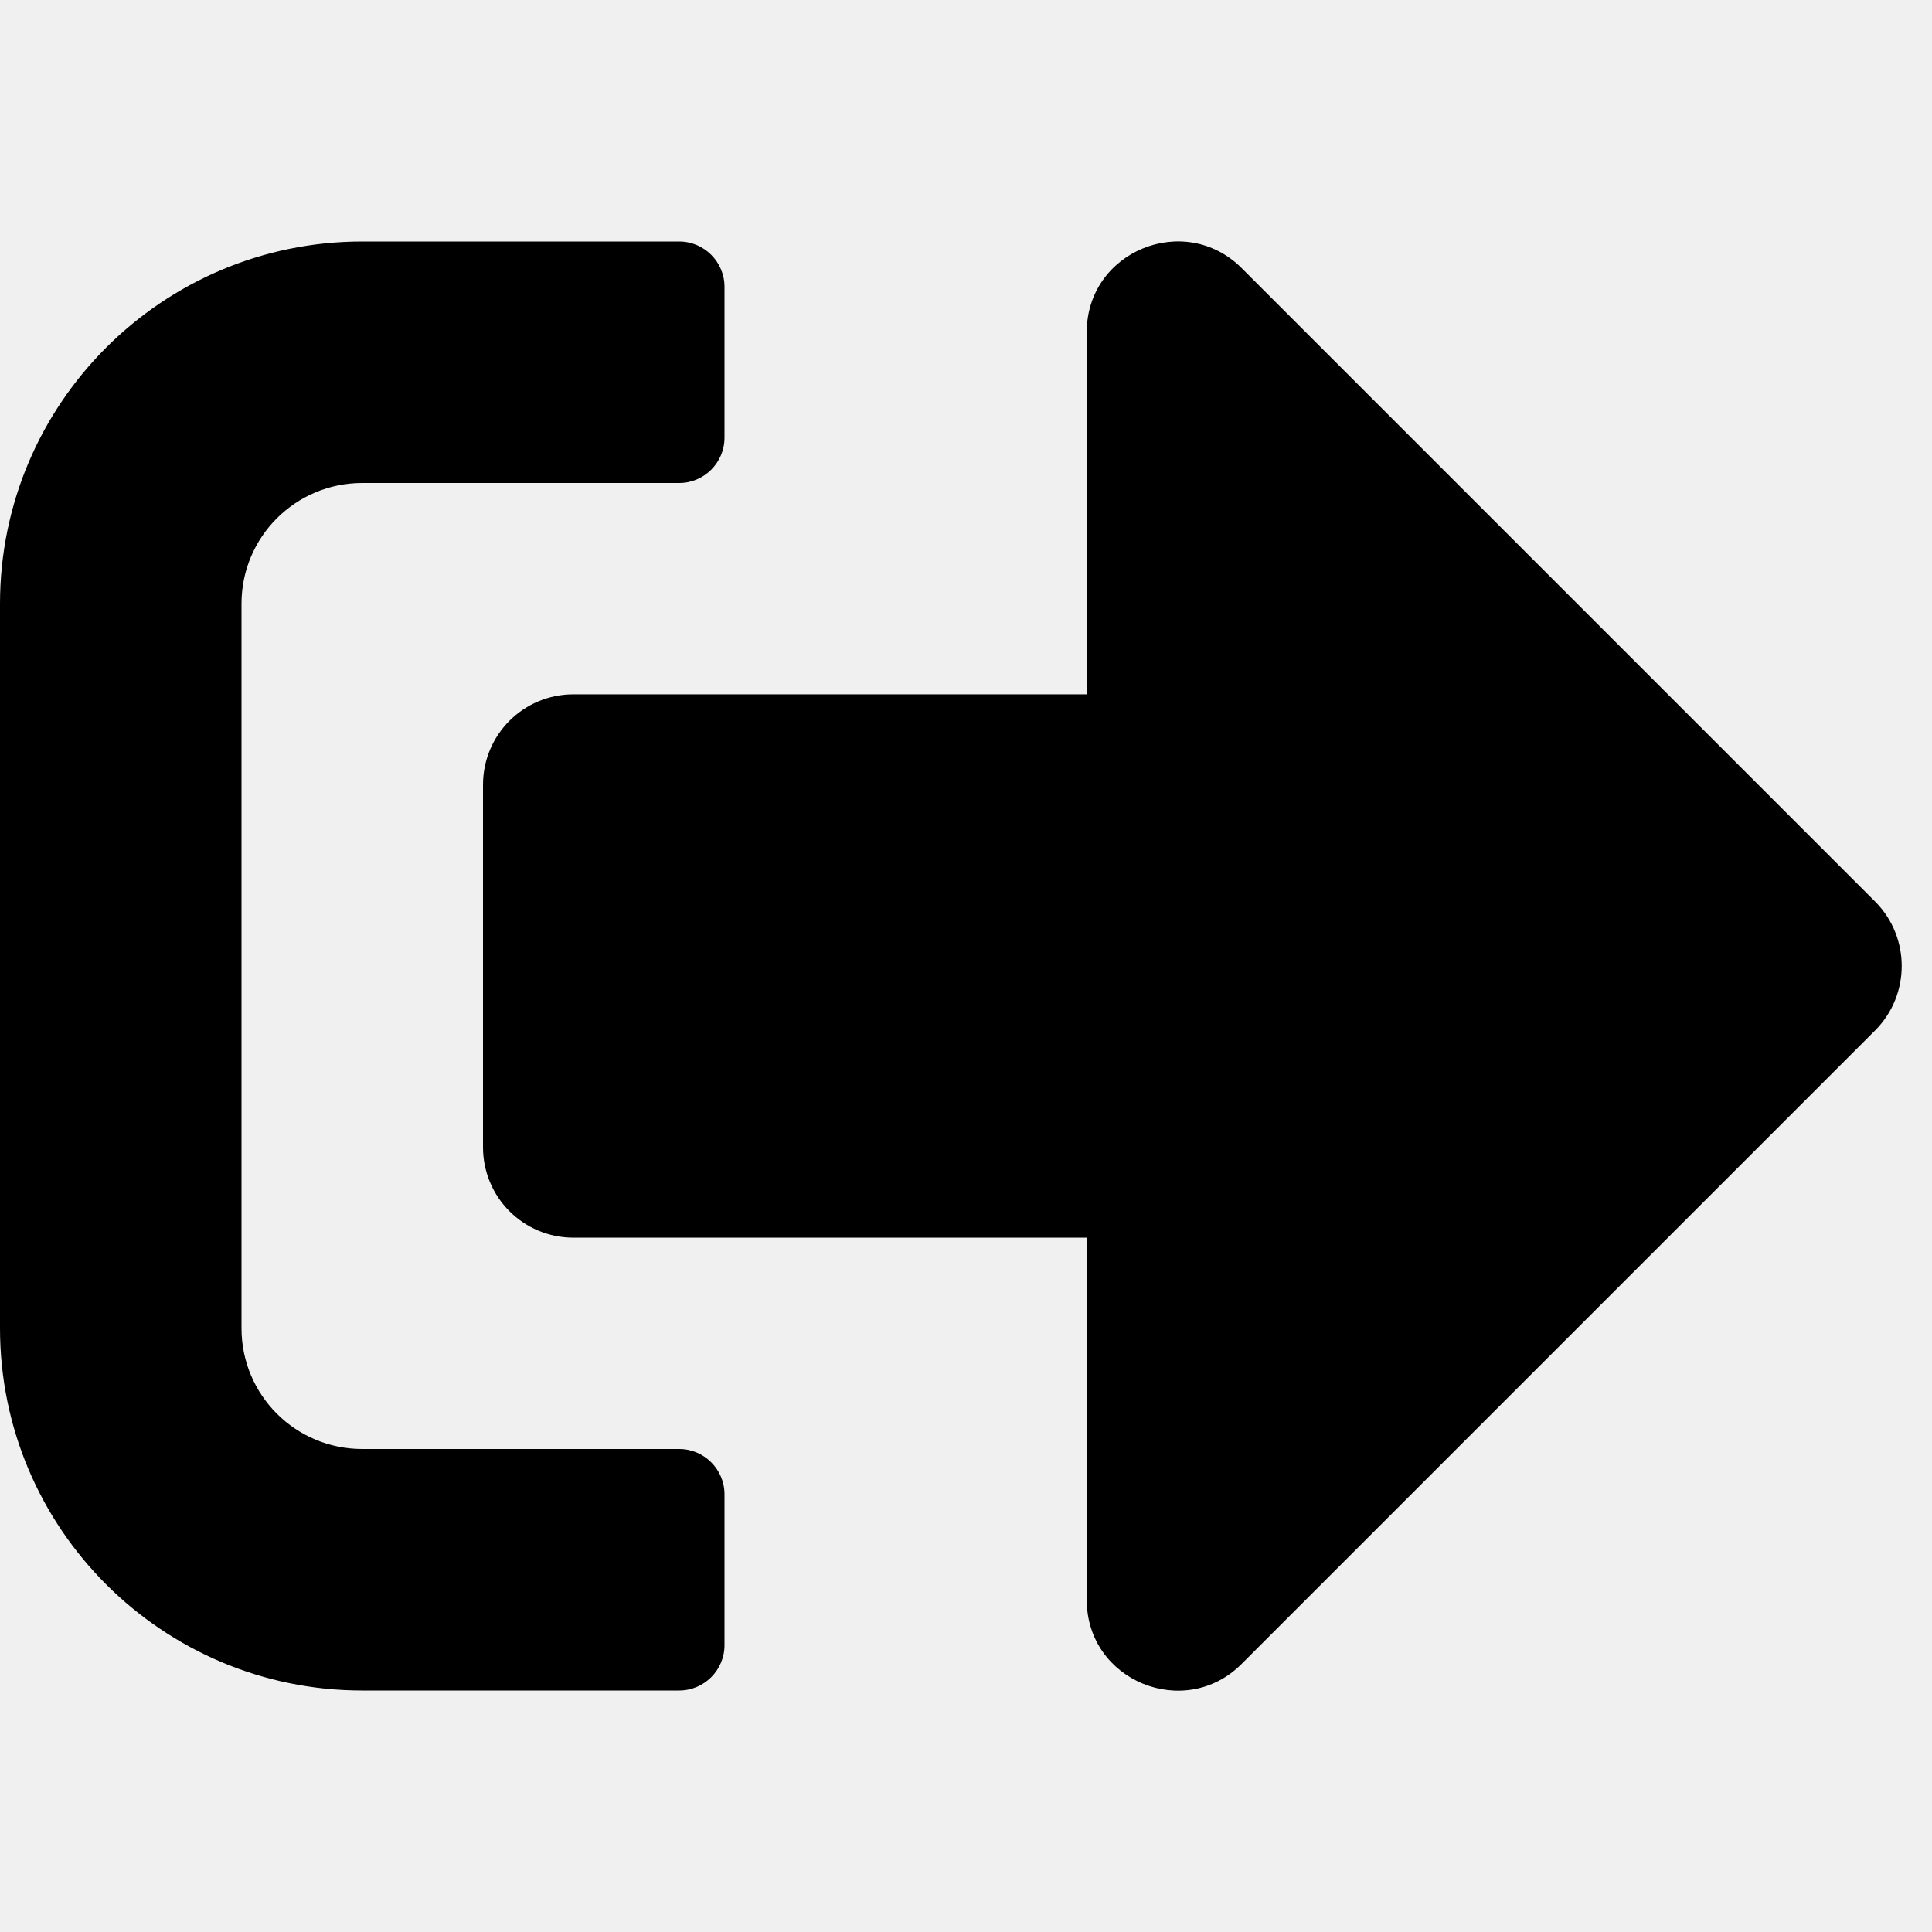
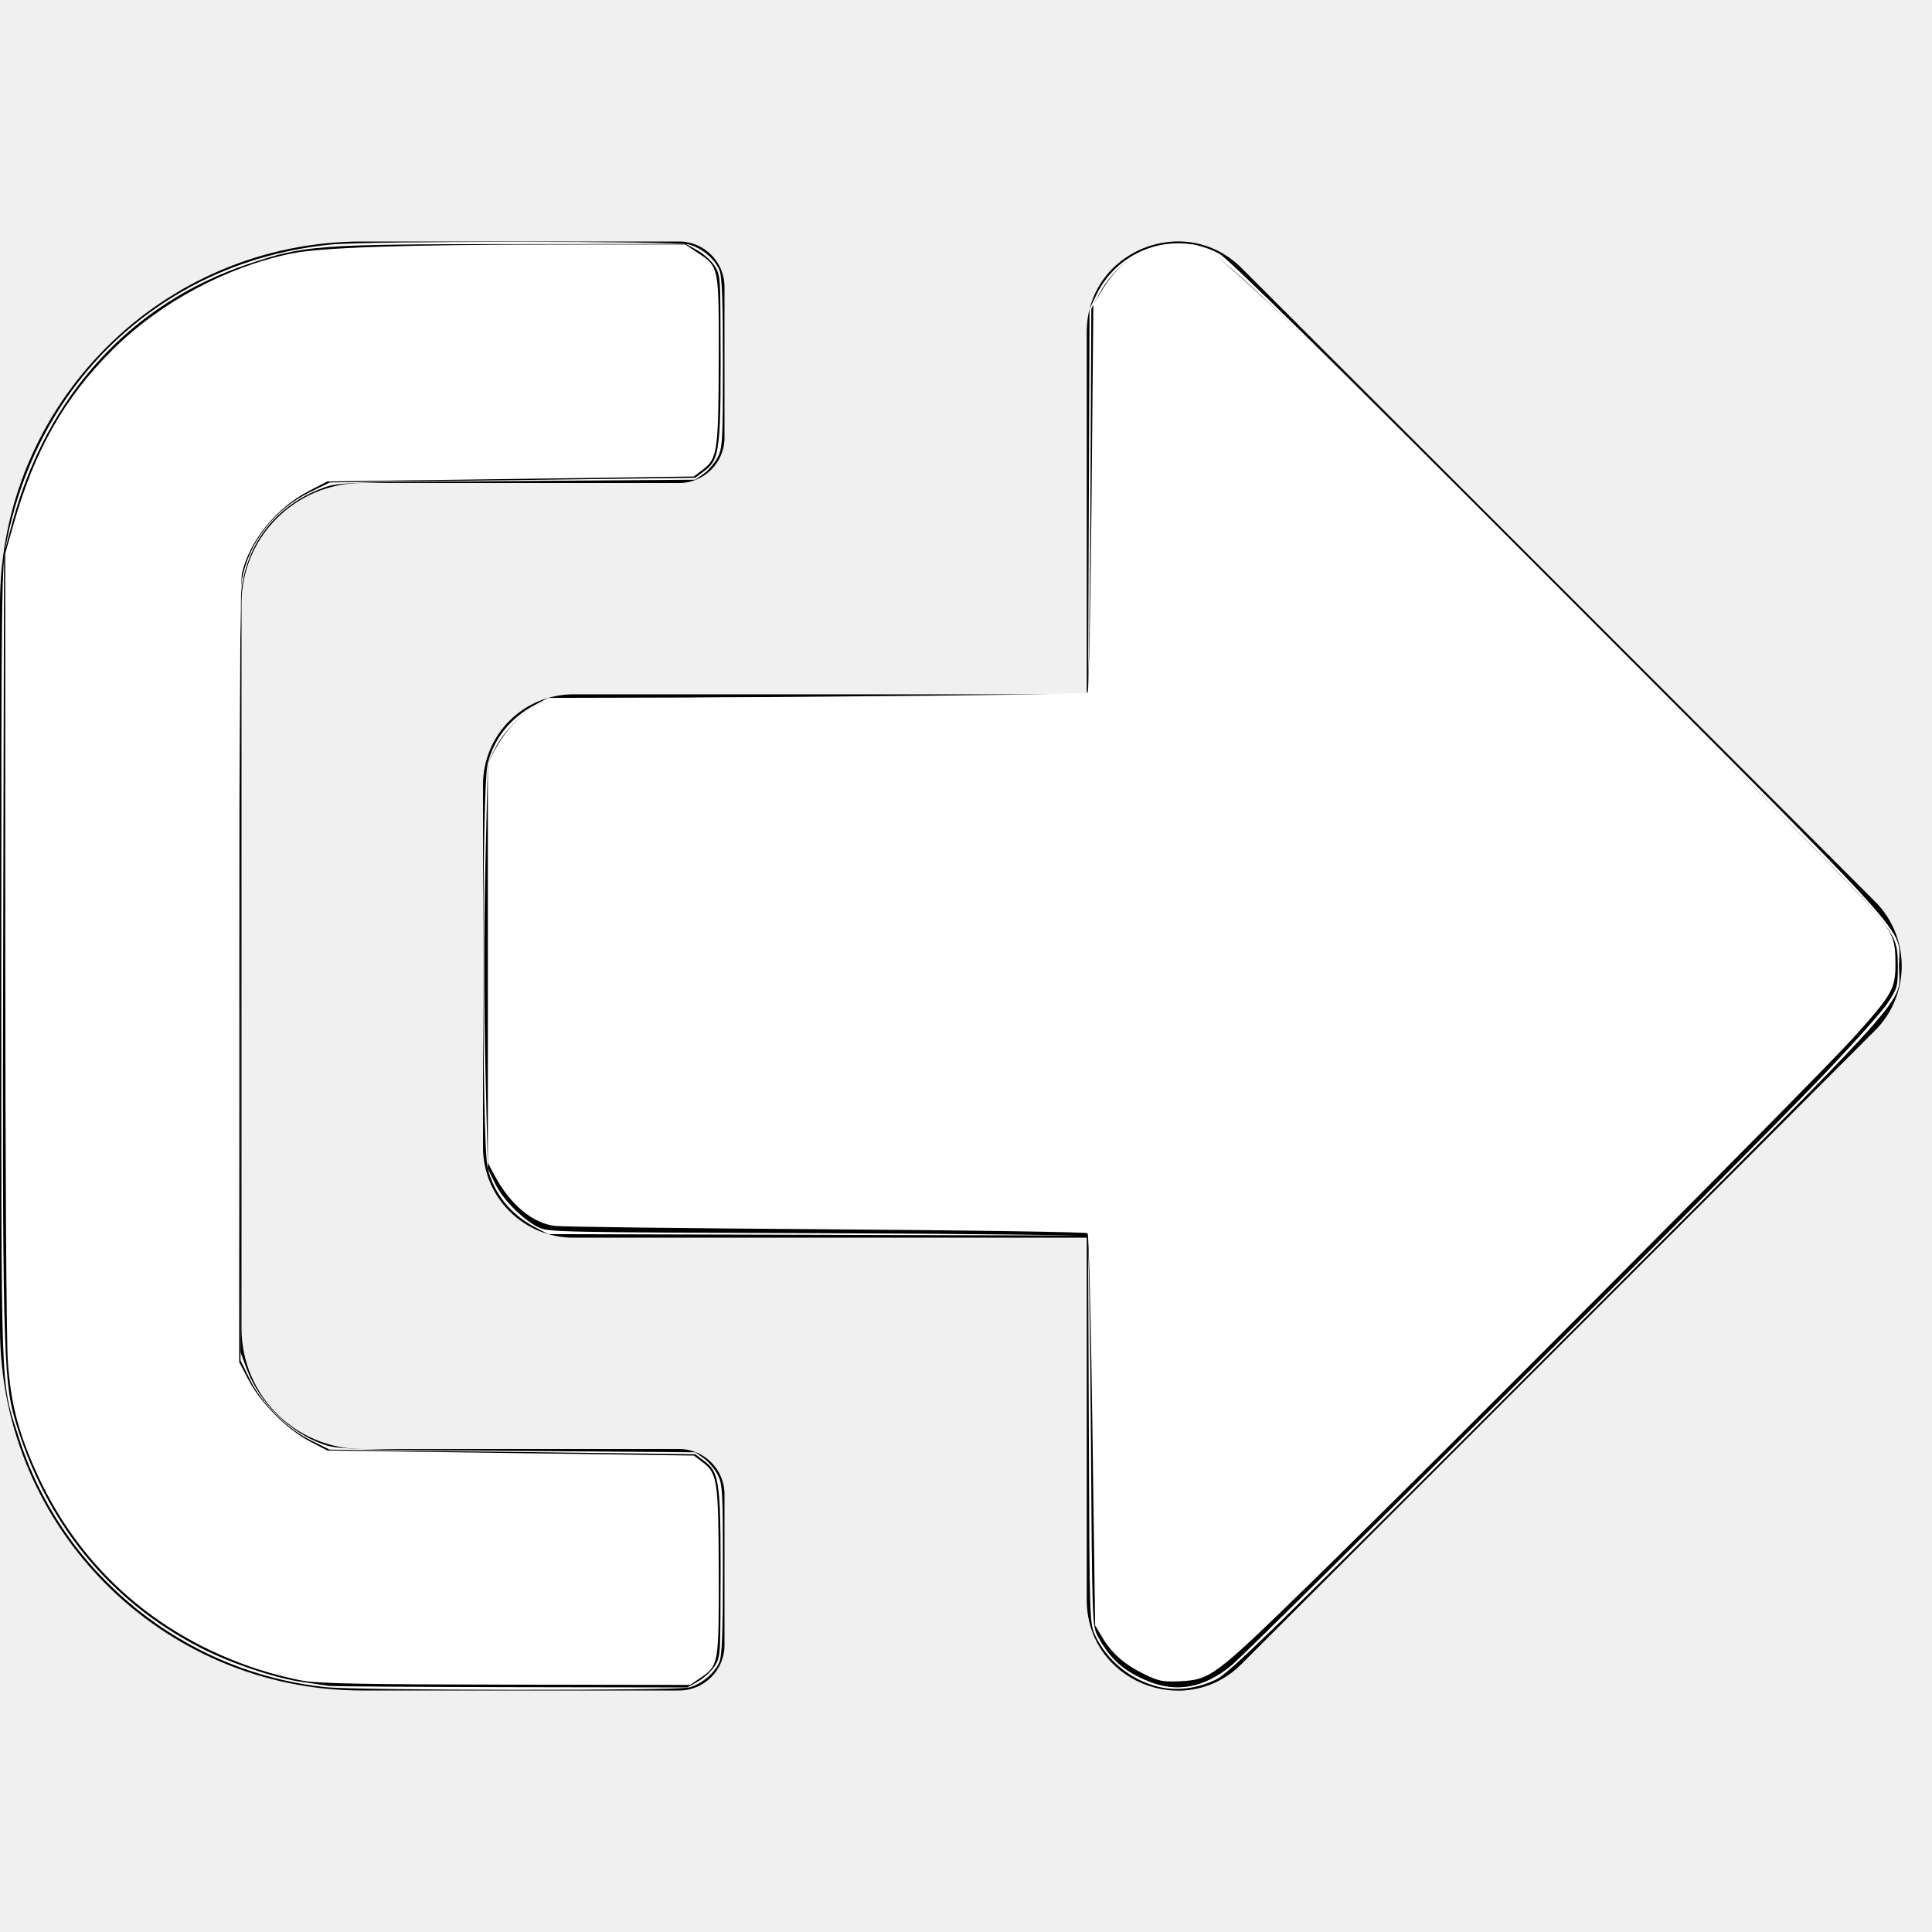
- <svg xmlns="http://www.w3.org/2000/svg" aria-hidden="true" focusable="false" data-prefix="fas" data-icon="sign-out-alt" class="svg-inline--fa fa-sign-out-alt fa-w-16" role="img" viewBox="0 0 512 512">
-   <path fill="currentColor" d="M497 273L329 441c-15 15-41 4.5-41-17v-96H152c-13.3 0-24-10.7-24-24v-96c0-13.3 10.7-24 24-24h136V88c0-21.4 25.9-32 41-17l168 168c9.3 9.4 9.3 24.6 0 34zM192 436v-40c0-6.6-5.4-12-12-12H96c-17.7 0-32-14.3-32-32V160c0-17.7 14.3-32 32-32h84c6.6 0 12-5.4 12-12V76c0-6.6-5.4-12-12-12H96c-53 0-96 43-96 96v192c0 53 43 96 96 96h84c6.6 0 12-5.4 12-12z" />
+ <svg xmlns="http://www.w3.org/2000/svg" aria-hidden="true" focusable="false" data-prefix="fas" data-icon="sign-out-alt" class="svg-inline--fa fa-sign-out-alt fa-w-16" role="img" viewBox="0 0 512 512" version="1.1" id="svg100">
+   <defs id="defs104" />
+   <path fill="currentColor" d="M497 273L329 441c-15 15-41 4.5-41-17v-96H152c-13.3 0-24-10.7-24-24v-96c0-13.3 10.7-24 24-24h136V88c0-21.4 25.9-32 41-17l168 168c9.3 9.4 9.3 24.6 0 34zM192 436v-40c0-6.6-5.4-12-12-12H96c-17.7 0-32-14.3-32-32V160c0-17.7 14.3-32 32-32h84c6.6 0 12-5.4 12-12V76c0-6.6-5.4-12-12-12H96c-53 0-96 43-96 96v192c0 53 43 96 96 96h84c6.6 0 12-5.4 12-12z" id="path98" />
+   <path style="fill:#ffffff;stroke-width:0.697" d="M 86.378,447.113 C 48.713,443.203 16.473,417.009 4.997,380.993 0.078,365.554 0.348,372.828 0.348,256 c 0,-98.68 0.078,-105.593 1.263,-111.758 8.449,-43.974 42.096,-75.029 86.06,-79.433 9.64,-0.966 91.512,-0.961 94.99,0.005 3.321,0.922 6.742,3.807 7.953,6.706 0.735,1.76 0.95,7.322 0.95,24.615 0,20.881 -0.09,22.518 -1.377,25.041 -0.758,1.485 -2.403,3.432 -3.657,4.326 l -2.28,1.626 -47.369,0.348 c -47.068,0.346 -47.395,0.358 -51.548,1.922 -11.924,4.491 -19.664,14.133 -21.303,26.541 -0.453,3.431 -0.628,40.334 -0.493,103.89 l 0.21,98.569 1.654,4.434 c 3.316,8.889 11.323,16.766 20.28,19.951 3.617,1.286 6.48,1.382 51.2,1.724 l 47.369,0.362 2.28,1.626 c 1.254,0.894 2.9,2.841 3.657,4.326 1.287,2.524 1.377,4.16 1.377,25.041 0,17.293 -0.215,22.855 -0.95,24.615 -1.211,2.899 -4.632,5.784 -7.953,6.706 -3.201,0.889 -87.633,0.825 -96.283,-0.072 z" id="path108" />
+   <path style="fill:#ffffff;stroke-width:0.697" d="m 306.771,446.959 c -7.132,-1.79 -13.507,-7.026 -16.542,-13.589 -1.472,-3.184 -1.491,-3.791 -1.68,-54.581 l -0.191,-51.361 -71.558,-0.187 -71.558,-0.187 -3.483,-1.853 c -6.459,-3.437 -10.757,-8.774 -12.508,-15.534 -1.611,-6.217 -1.611,-101.115 0,-107.332 1.751,-6.761 6.049,-12.098 12.508,-15.534 l 3.483,-1.853 71.558,-0.187 71.558,-0.187 0.191,-51.361 0.191,-51.361 1.93,-3.93 c 5.948,-12.112 20.843,-17.004 32.482,-10.669 2.311,1.258 29.366,27.894 90.049,88.656 97.222,97.347 90.056,89.383 90.056,100.093 0,10.709 7.169,2.74 -90.105,100.165 -77.039,77.157 -87.265,87.157 -90.975,88.955 -4.984,2.416 -10.487,3.073 -15.406,1.839 z" id="path110" />
+   <path style="fill:#000000;stroke-width:0.697" d="m 304.339,445.576 c -6.565,-2.701 -10.185,-5.913 -13.368,-11.863 -1.531,-2.863 -1.535,-2.953 -1.882,-54.184 -0.192,-28.224 -0.609,-51.577 -0.929,-51.897 -0.319,-0.319 -32.603,-0.691 -71.742,-0.825 -69.429,-0.239 -71.228,-0.279 -73.88,-1.632 -4.21,-2.148 -9.277,-7.307 -11.362,-11.57 l -1.892,-3.868 -0.66,-26.981 c -0.416,-17.028 -0.415,-36.854 0.003,-53.744 l 0.663,-26.764 1.89,-3.862 c 2.083,-4.258 7.151,-9.417 11.36,-11.564 2.653,-1.353 4.452,-1.393 73.88,-1.632 39.139,-0.135 71.423,-0.506 71.742,-0.825 0.319,-0.319 0.685,-23.516 0.812,-51.548 l 0.232,-50.968 2.136,-4.018 c 4.276,-8.045 11.86,-12.688 20.736,-12.696 10.14,-0.009 3.708,-5.805 96.175,86.67 45.425,45.429 84.802,85.263 87.504,88.52 6.622,7.981 7.188,9.235 7.188,15.908 0,5.306 -0.114,5.698 -2.838,9.778 -1.561,2.337 -9.989,11.699 -18.728,20.803 -21.39,22.282 -149.714,150.177 -155.202,154.682 -7.04,5.779 -14.375,7.149 -21.838,4.079 z" id="path112" />
+   <path style="fill:#000000;stroke-width:0.697" d="m 87.075,446.771 c -0.958,-0.141 -4.093,-0.598 -6.966,-1.016 -7.355,-1.07 -18.779,-4.894 -26.759,-8.957 C 28.86,424.33 11.891,403.428 3.839,375.815 0.875,365.654 0.601,353.665 0.853,245.203 l 0.228,-98.569 2.162,-8.045 C 12.314,104.846 34.583,80.415 65.788,69.974 80.739,64.971 83.891,64.732 135.632,64.686 l 46.119,-0.041 2.965,1.637 c 1.63,0.9 3.682,2.702 4.559,4.004 1.495,2.22 1.598,3.087 1.654,13.932 0.185,35.791 0.007,37.397 -4.512,40.781 l -2.166,1.622 -48.414,0.614 -48.414,0.614 -5.275,2.568 c -9.426,4.589 -16.172,13.261 -18.035,23.184 -0.565,3.011 -0.727,32.524 -0.579,105.535 l 0.205,101.355 2.376,4.876 c 3.174,6.513 9.871,13.217 16.402,16.418 l 4.846,2.375 48.443,0.611 48.443,0.611 2.166,1.621 c 4.519,3.382 4.697,4.989 4.512,40.78 -0.056,10.832 -0.161,11.714 -1.648,13.921 -0.873,1.296 -2.833,3.061 -4.354,3.923 l -2.766,1.567 -46.672,-0.083 c -25.67,-0.046 -47.456,-0.198 -48.414,-0.339 z" id="path114" />
+   <path style="fill:#ffffff;stroke-width:0.697" d="m 303.389,443.747 c -5.278,-2.543 -8.693,-5.507 -11.214,-9.733 l -1.957,-3.28 -0.705,-51.665 c -0.388,-28.416 -0.966,-51.926 -1.285,-52.245 -0.319,-0.319 -31.353,-0.791 -68.963,-1.049 -37.611,-0.258 -70.06,-0.656 -72.109,-0.885 -6.043,-0.675 -12.057,-5.726 -16.217,-13.623 l -1.651,-3.135 v -52.941 -52.941 l 1.651,-3.135 c 3.897,-7.397 10.228,-12.95 15.553,-13.641 1.648,-0.214 34.083,-0.602 72.076,-0.862 37.994,-0.261 69.341,-0.735 69.66,-1.054 0.319,-0.319 0.793,-23.594 1.052,-51.721 l 0.471,-51.141 2.567,-4.226 c 4.729,-7.785 11.845,-11.798 20.918,-11.798 3.895,0 4.742,0.28 8.567,2.834 2.334,1.559 13.107,11.378 23.938,21.82 23.749,22.897 146.015,146.034 150.858,151.933 5.053,6.155 5.717,7.795 5.717,14.109 0,6.718 -0.788,8.105 -11.18,19.676 -8.614,9.591 -111.317,112.767 -143.813,144.475 -25.518,24.899 -26.529,25.655 -34.83,26.039 -4.231,0.196 -5.435,-0.044 -9.104,-1.812 z" id="path116" />
+   <path style="fill:#ffffff;stroke-width:0.697" d="M 80.457,445.44 C 77.392,444.925 71.944,443.542 68.349,442.367 40.869,433.387 20.162,414.62 8.884,388.472 4.589,378.515 2.849,371.458 2.089,360.91 1.689,355.361 1.403,309.013 1.399,249.066 l -0.006,-102.368 2.142,-7.562 C 9.142,119.342 17.029,105.43 29.9,92.631 42.389,80.21 59.818,70.816 77.047,67.216 c 7.77,-1.623 29.58,-2.373 69.99,-2.405 l 34.536,-0.027 3.279,2.172 c 5.726,3.793 5.674,3.532 5.621,28.13 -0.053,24.362 -0.345,26.415 -4.169,29.332 l -2.431,1.854 -48.573,0.659 -48.573,0.659 -4.876,2.527 c -8.669,4.493 -15.732,13.19 -17.722,21.821 -0.457,1.983 -0.71,39.18 -0.721,106.05 l -0.017,102.995 2.479,4.717 c 3.232,6.15 10.145,13.089 16.195,16.255 l 4.663,2.44 48.584,0.675 48.584,0.675 2.42,1.846 c 3.812,2.907 4.105,4.977 4.158,29.324 0.052,24.227 0.015,24.437 -4.999,27.844 l -2.592,1.761 -48.426,-0.071 c -37.08,-0.054 -49.732,-0.291 -53.999,-1.008 z" id="path118" />
</svg>
